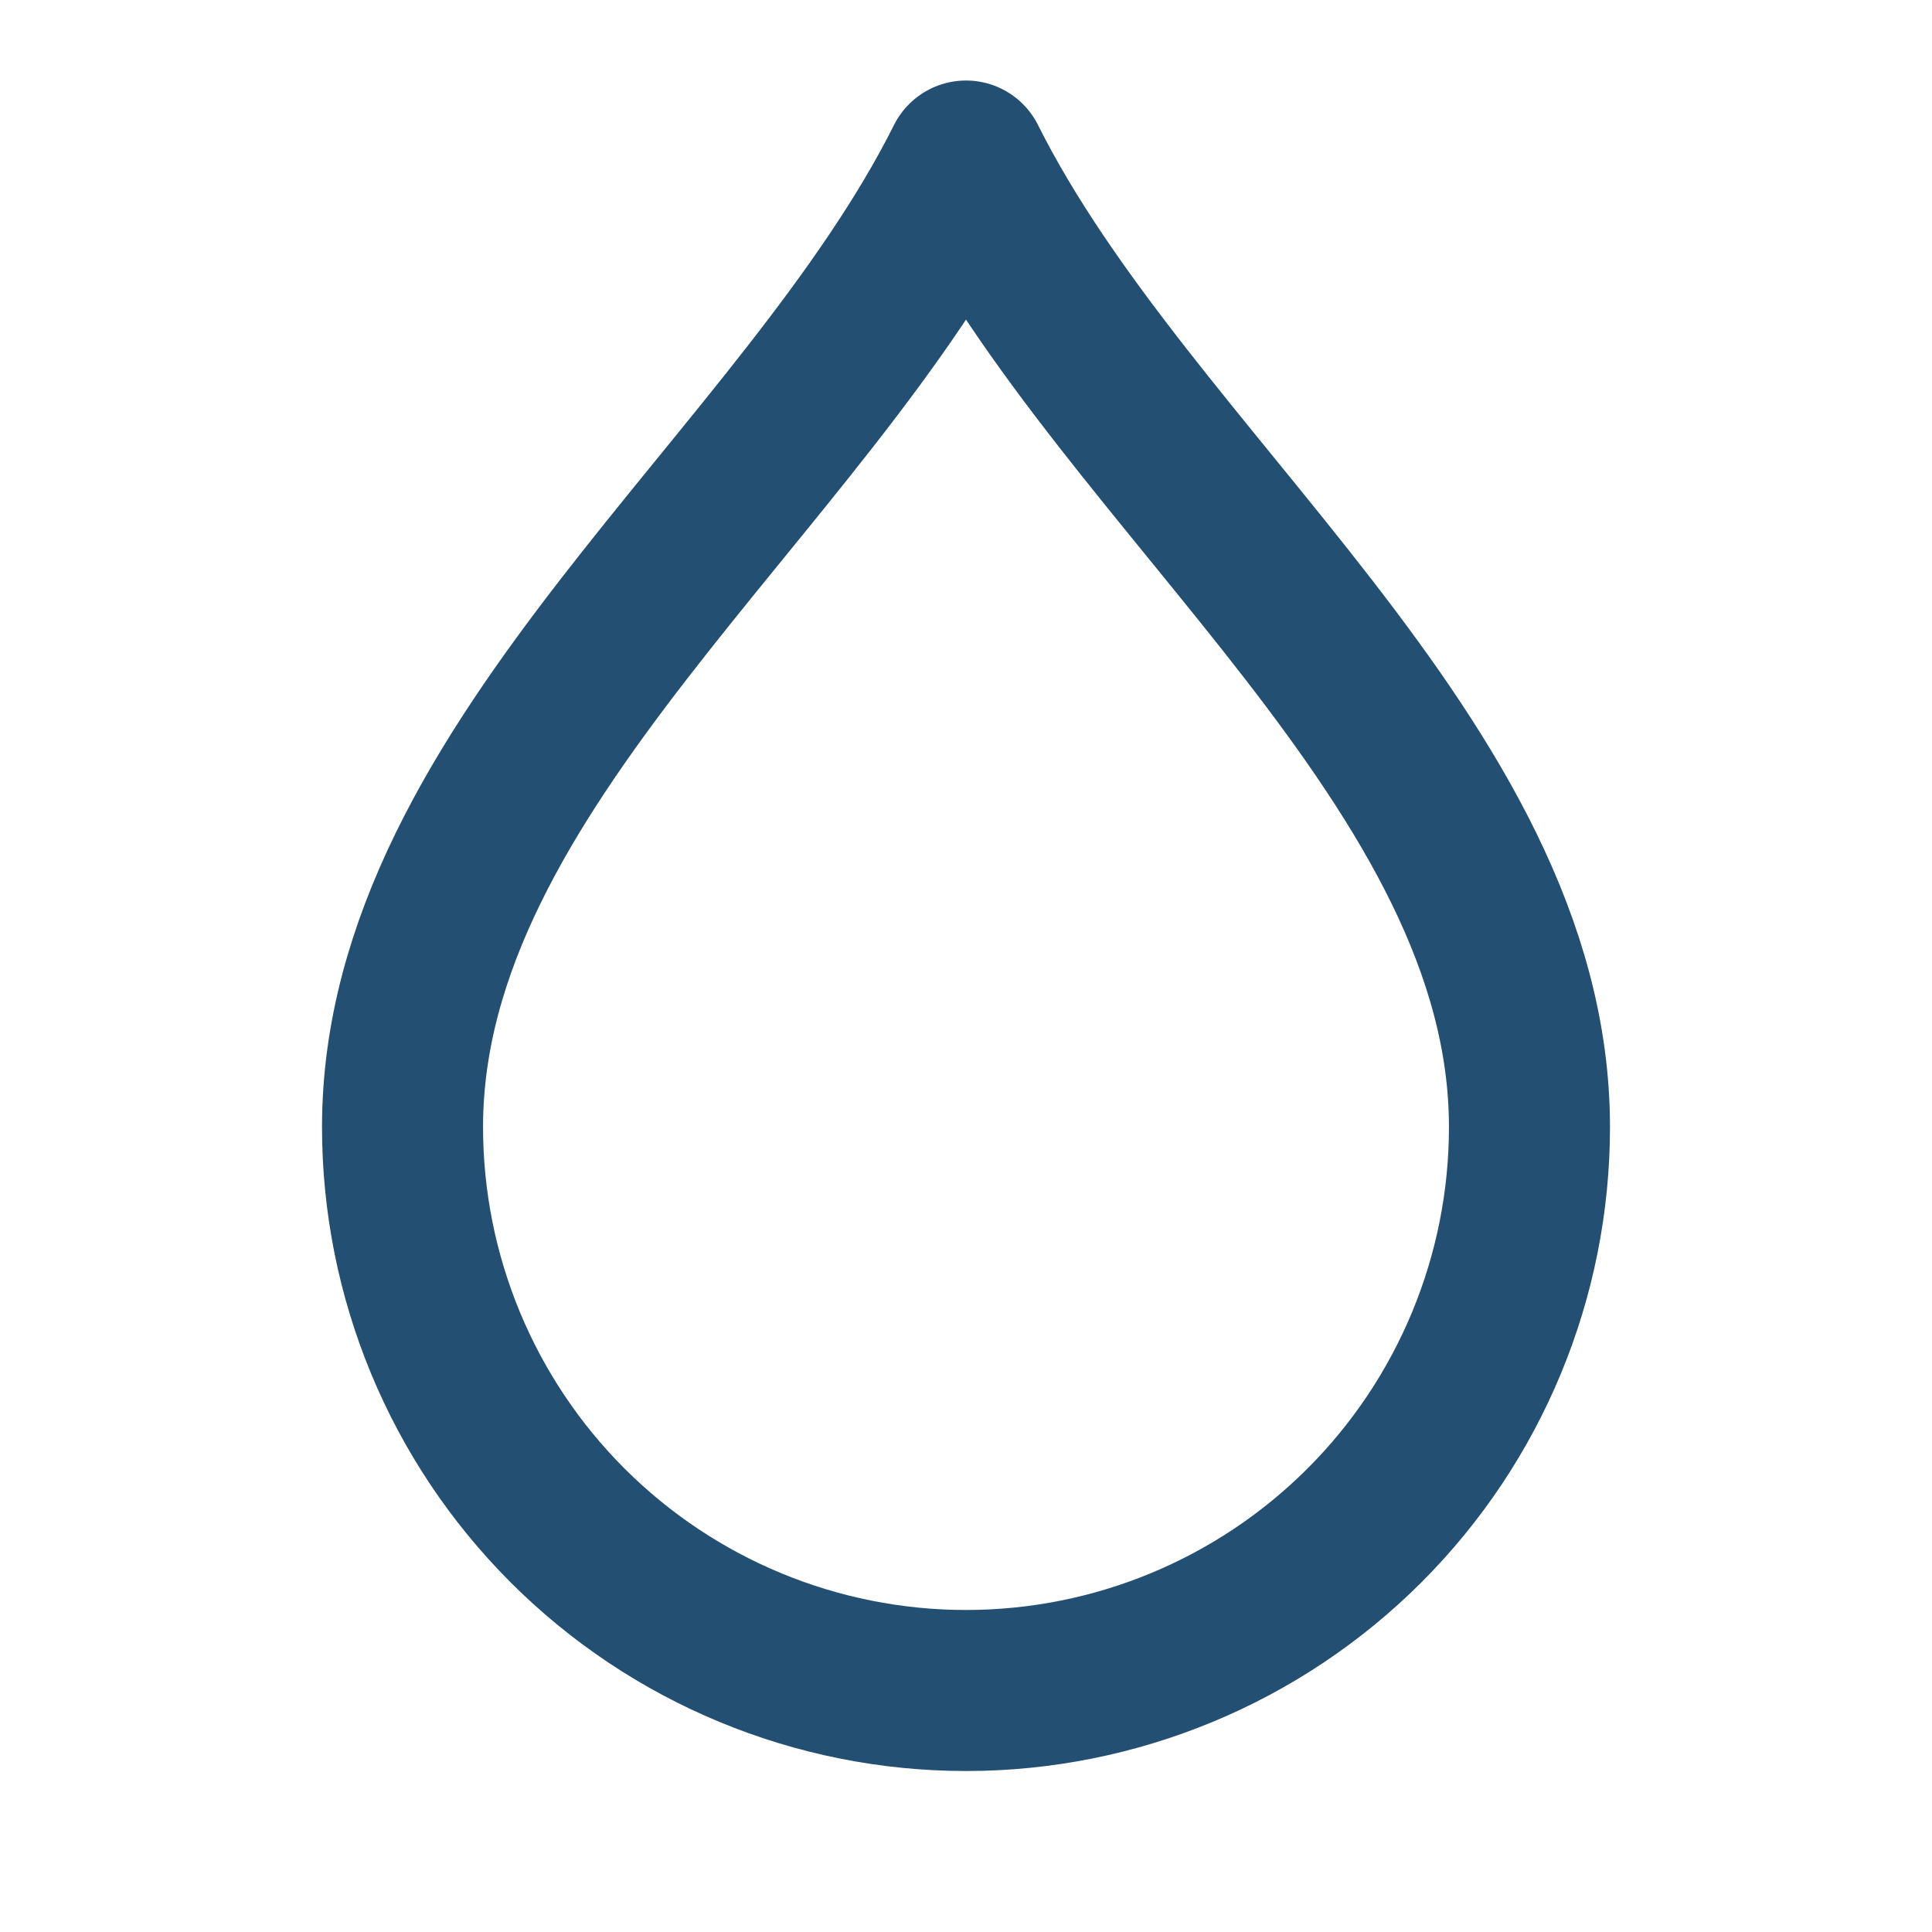
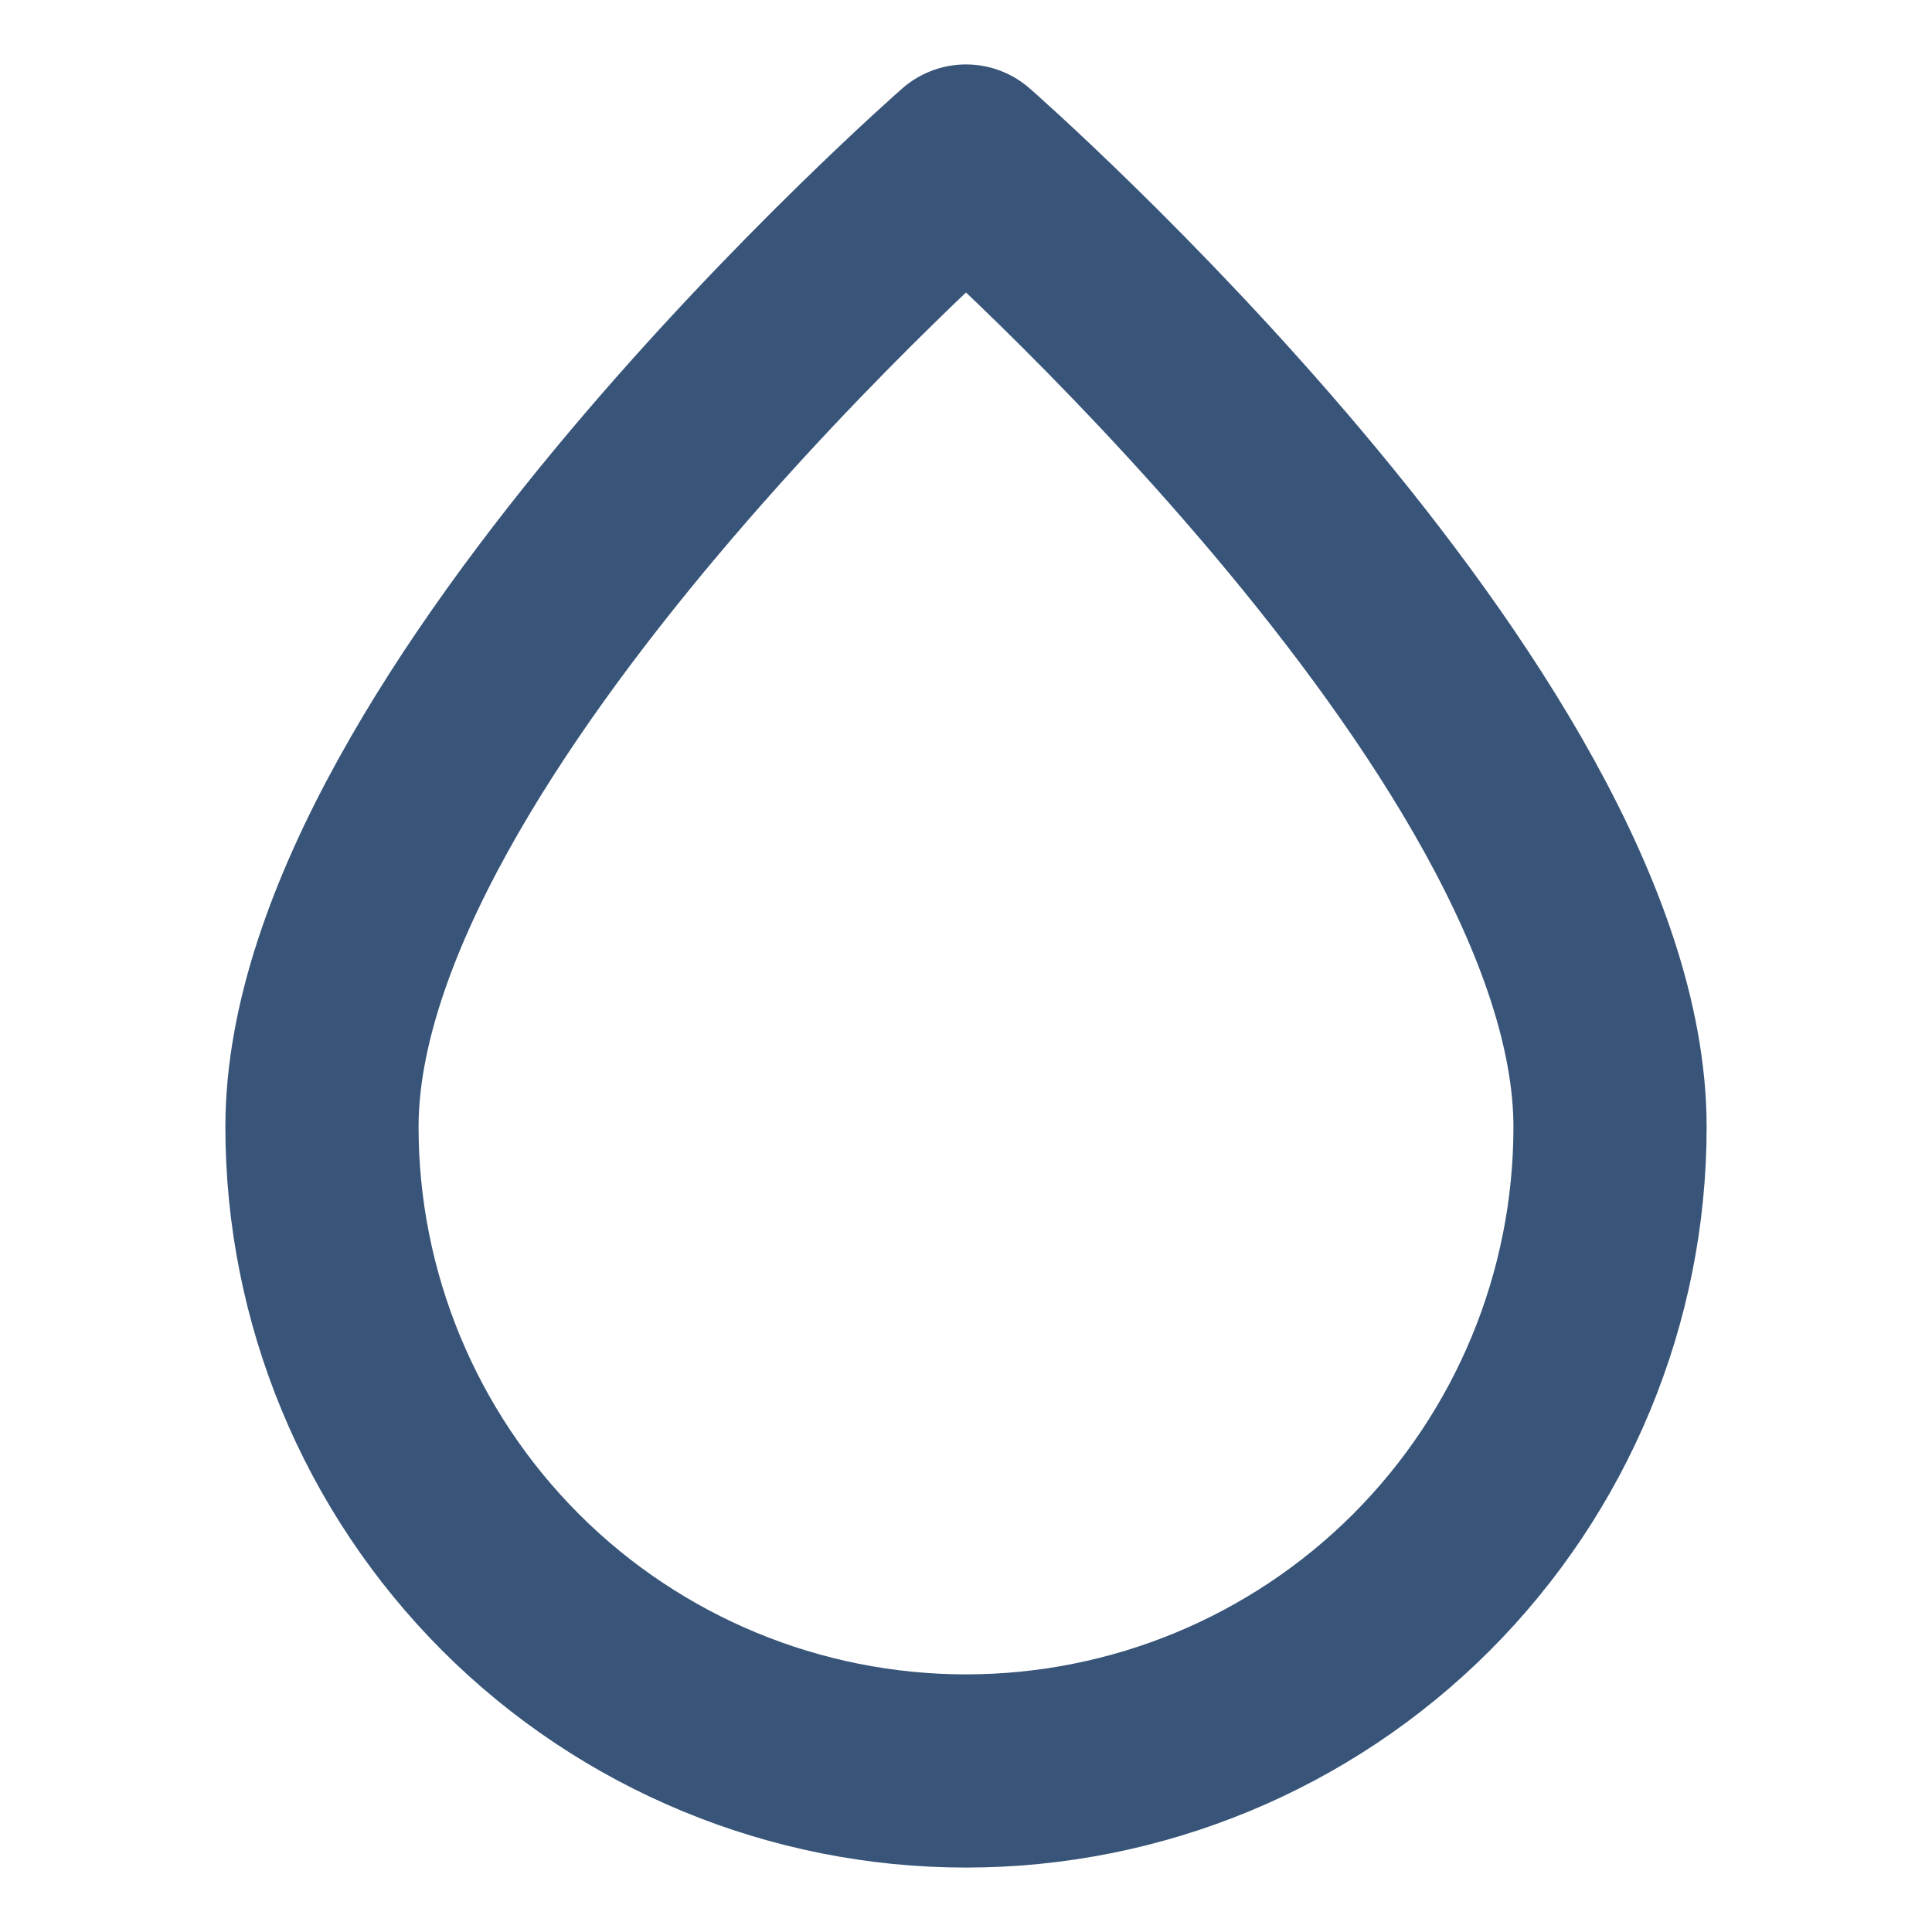
<svg xmlns="http://www.w3.org/2000/svg" preserveAspectRatio="none" overflow="visible" style="display: block;" width="20" height="20" viewBox="0 0 20 20" fill="none">
-   <g id="ìì´ì½ Â· drop">
-     <path id="Vector" d="M10 1.667C8.333 5 4.167 7.917 4.167 11.667C4.167 13.214 4.781 14.697 5.875 15.791C6.969 16.885 8.453 17.5 10 17.5C11.547 17.5 13.031 16.885 14.125 15.791C15.219 14.697 15.833 13.214 15.833 11.667C15.833 7.917 11.667 5 10 1.667Z" stroke-width="1.667" stroke-linecap="round" stroke-linejoin="round" stroke="#234F73" />
+   <g id="ë°°ì Â· ë¬¼ë°©ì¸">
+     <path id="Vector" d="M10 18.333C11.768 18.333 13.464 17.631 14.714 16.381C15.964 15.13 16.667 13.435 16.667 11.667C16.667 7.5 10 1.667 10 1.667C10 1.667 3.333 7.5 3.333 11.667C3.333 13.435 4.036 15.13 5.286 16.381C6.536 17.631 8.232 18.333 10 18.333Z" stroke-width="2" stroke-linecap="round" stroke-linejoin="round" stroke="#385579" />
  </g>
</svg>
